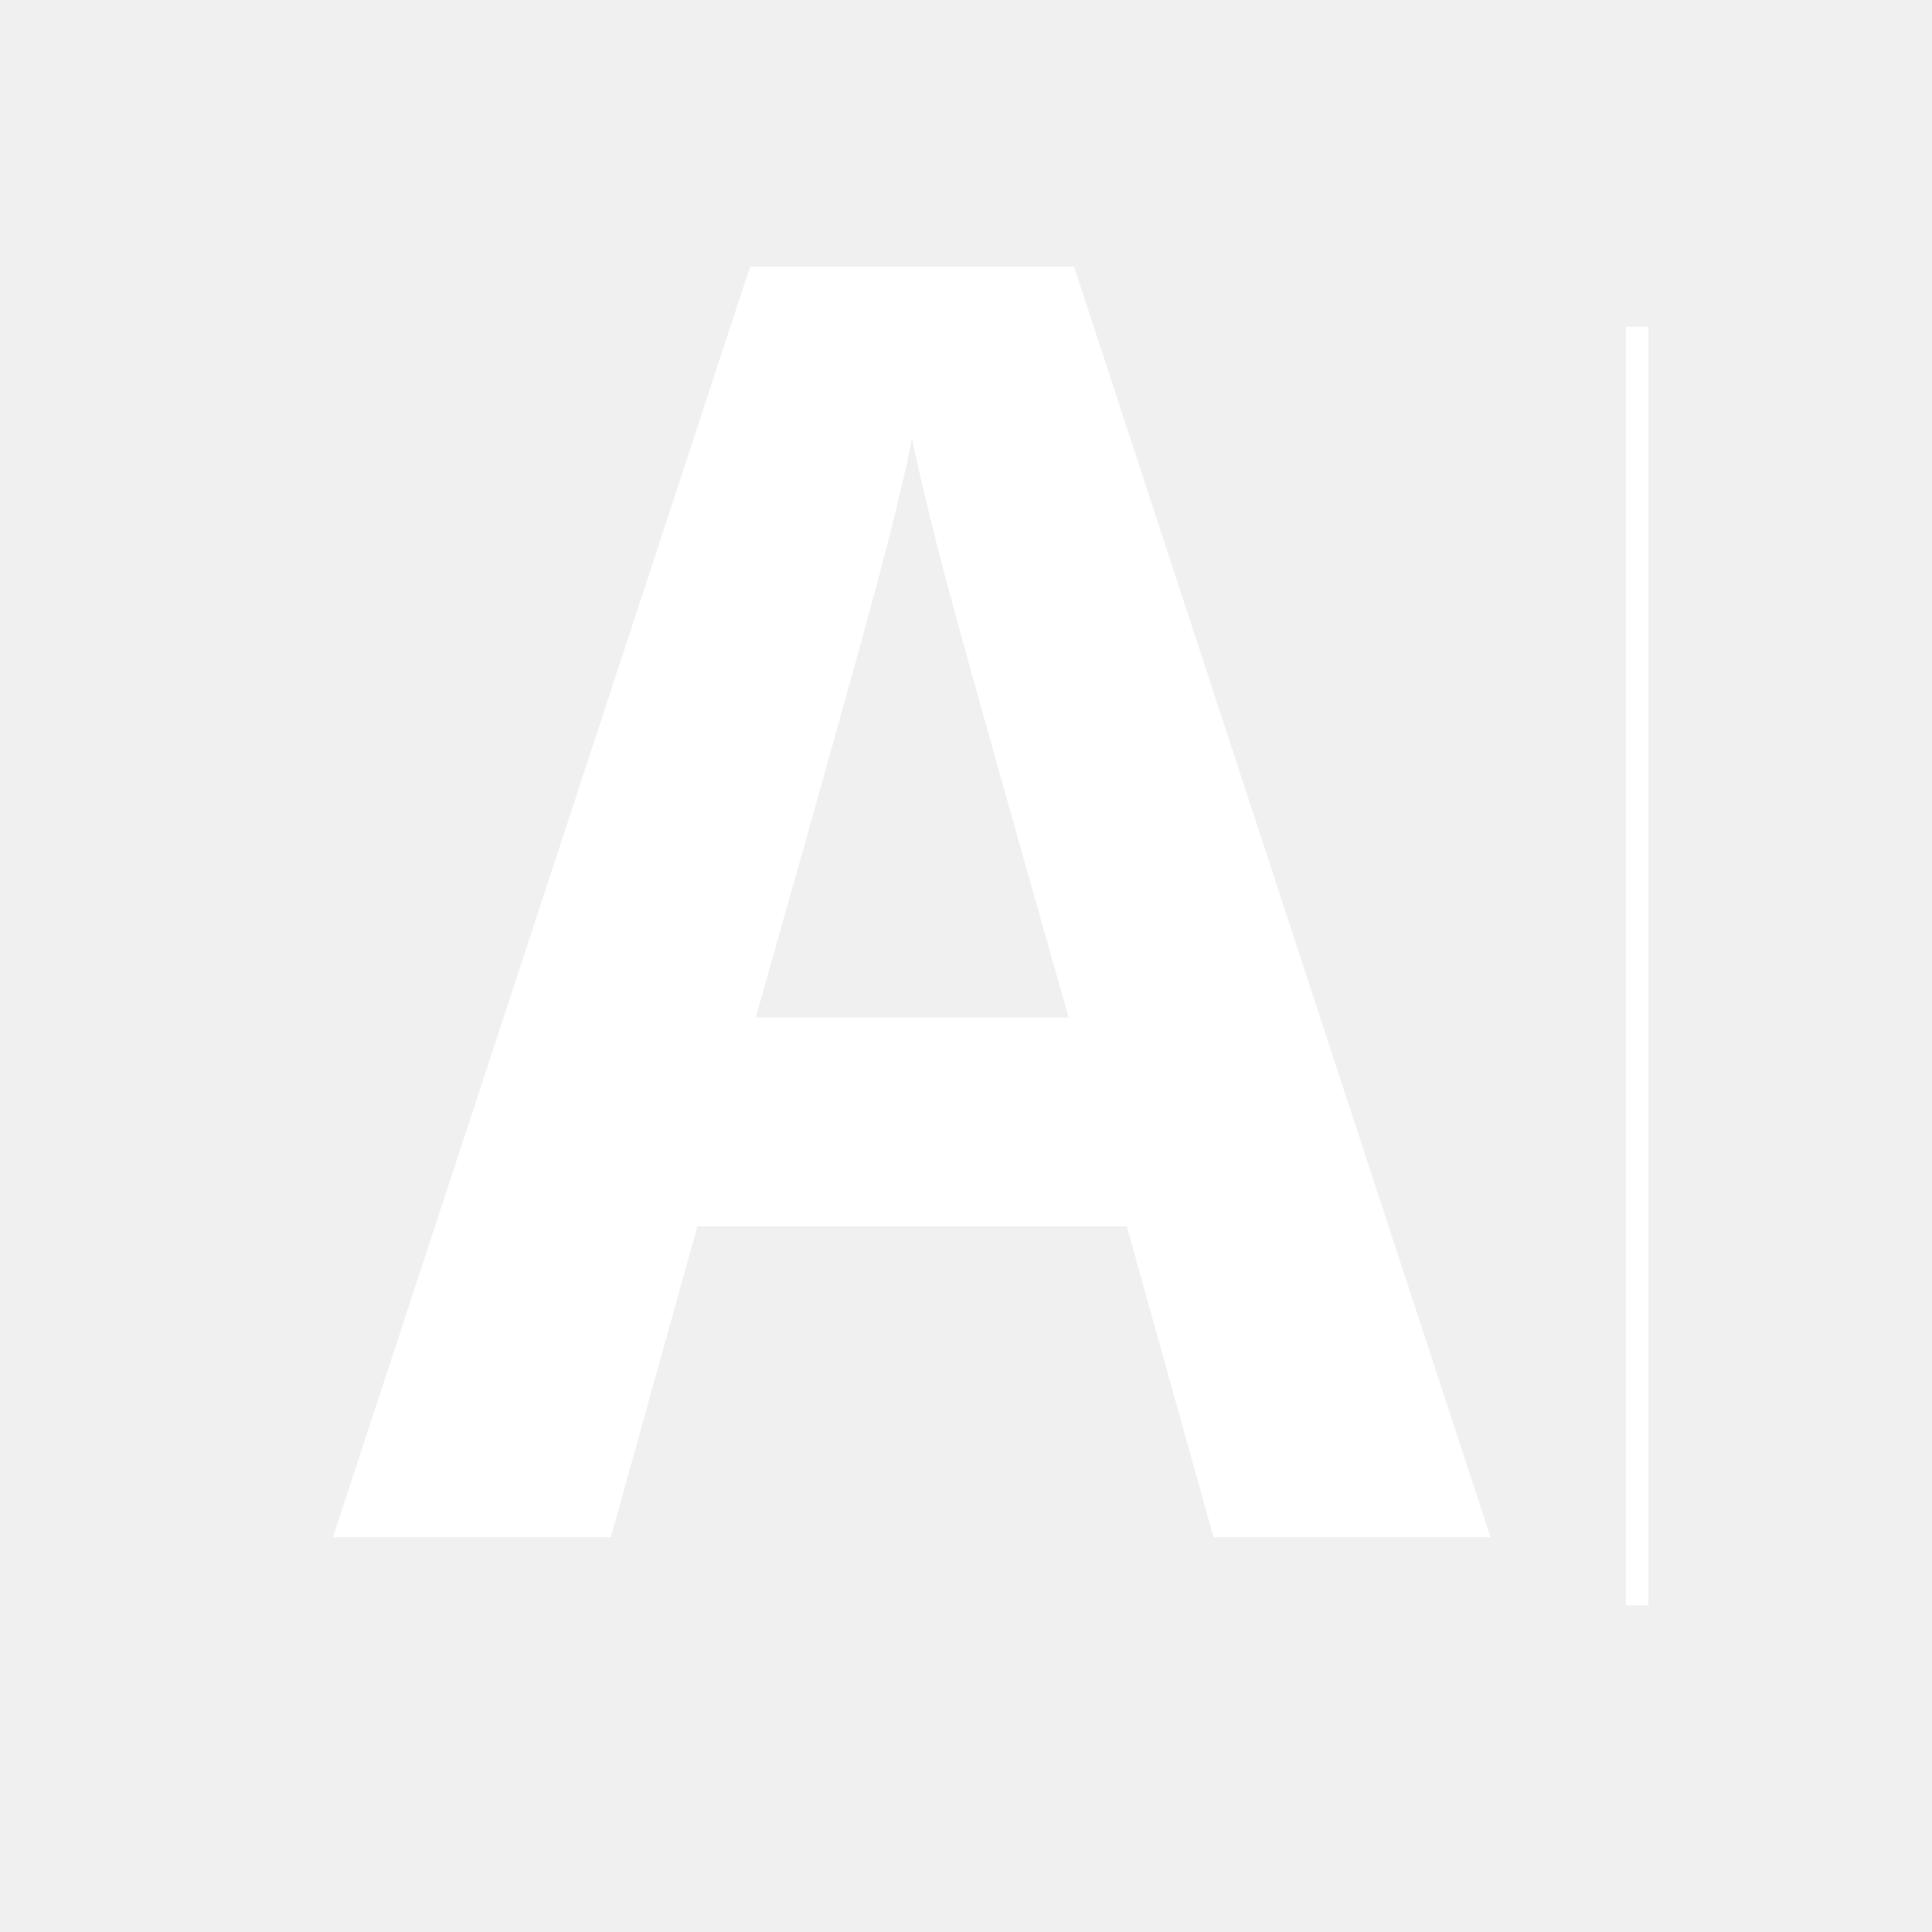
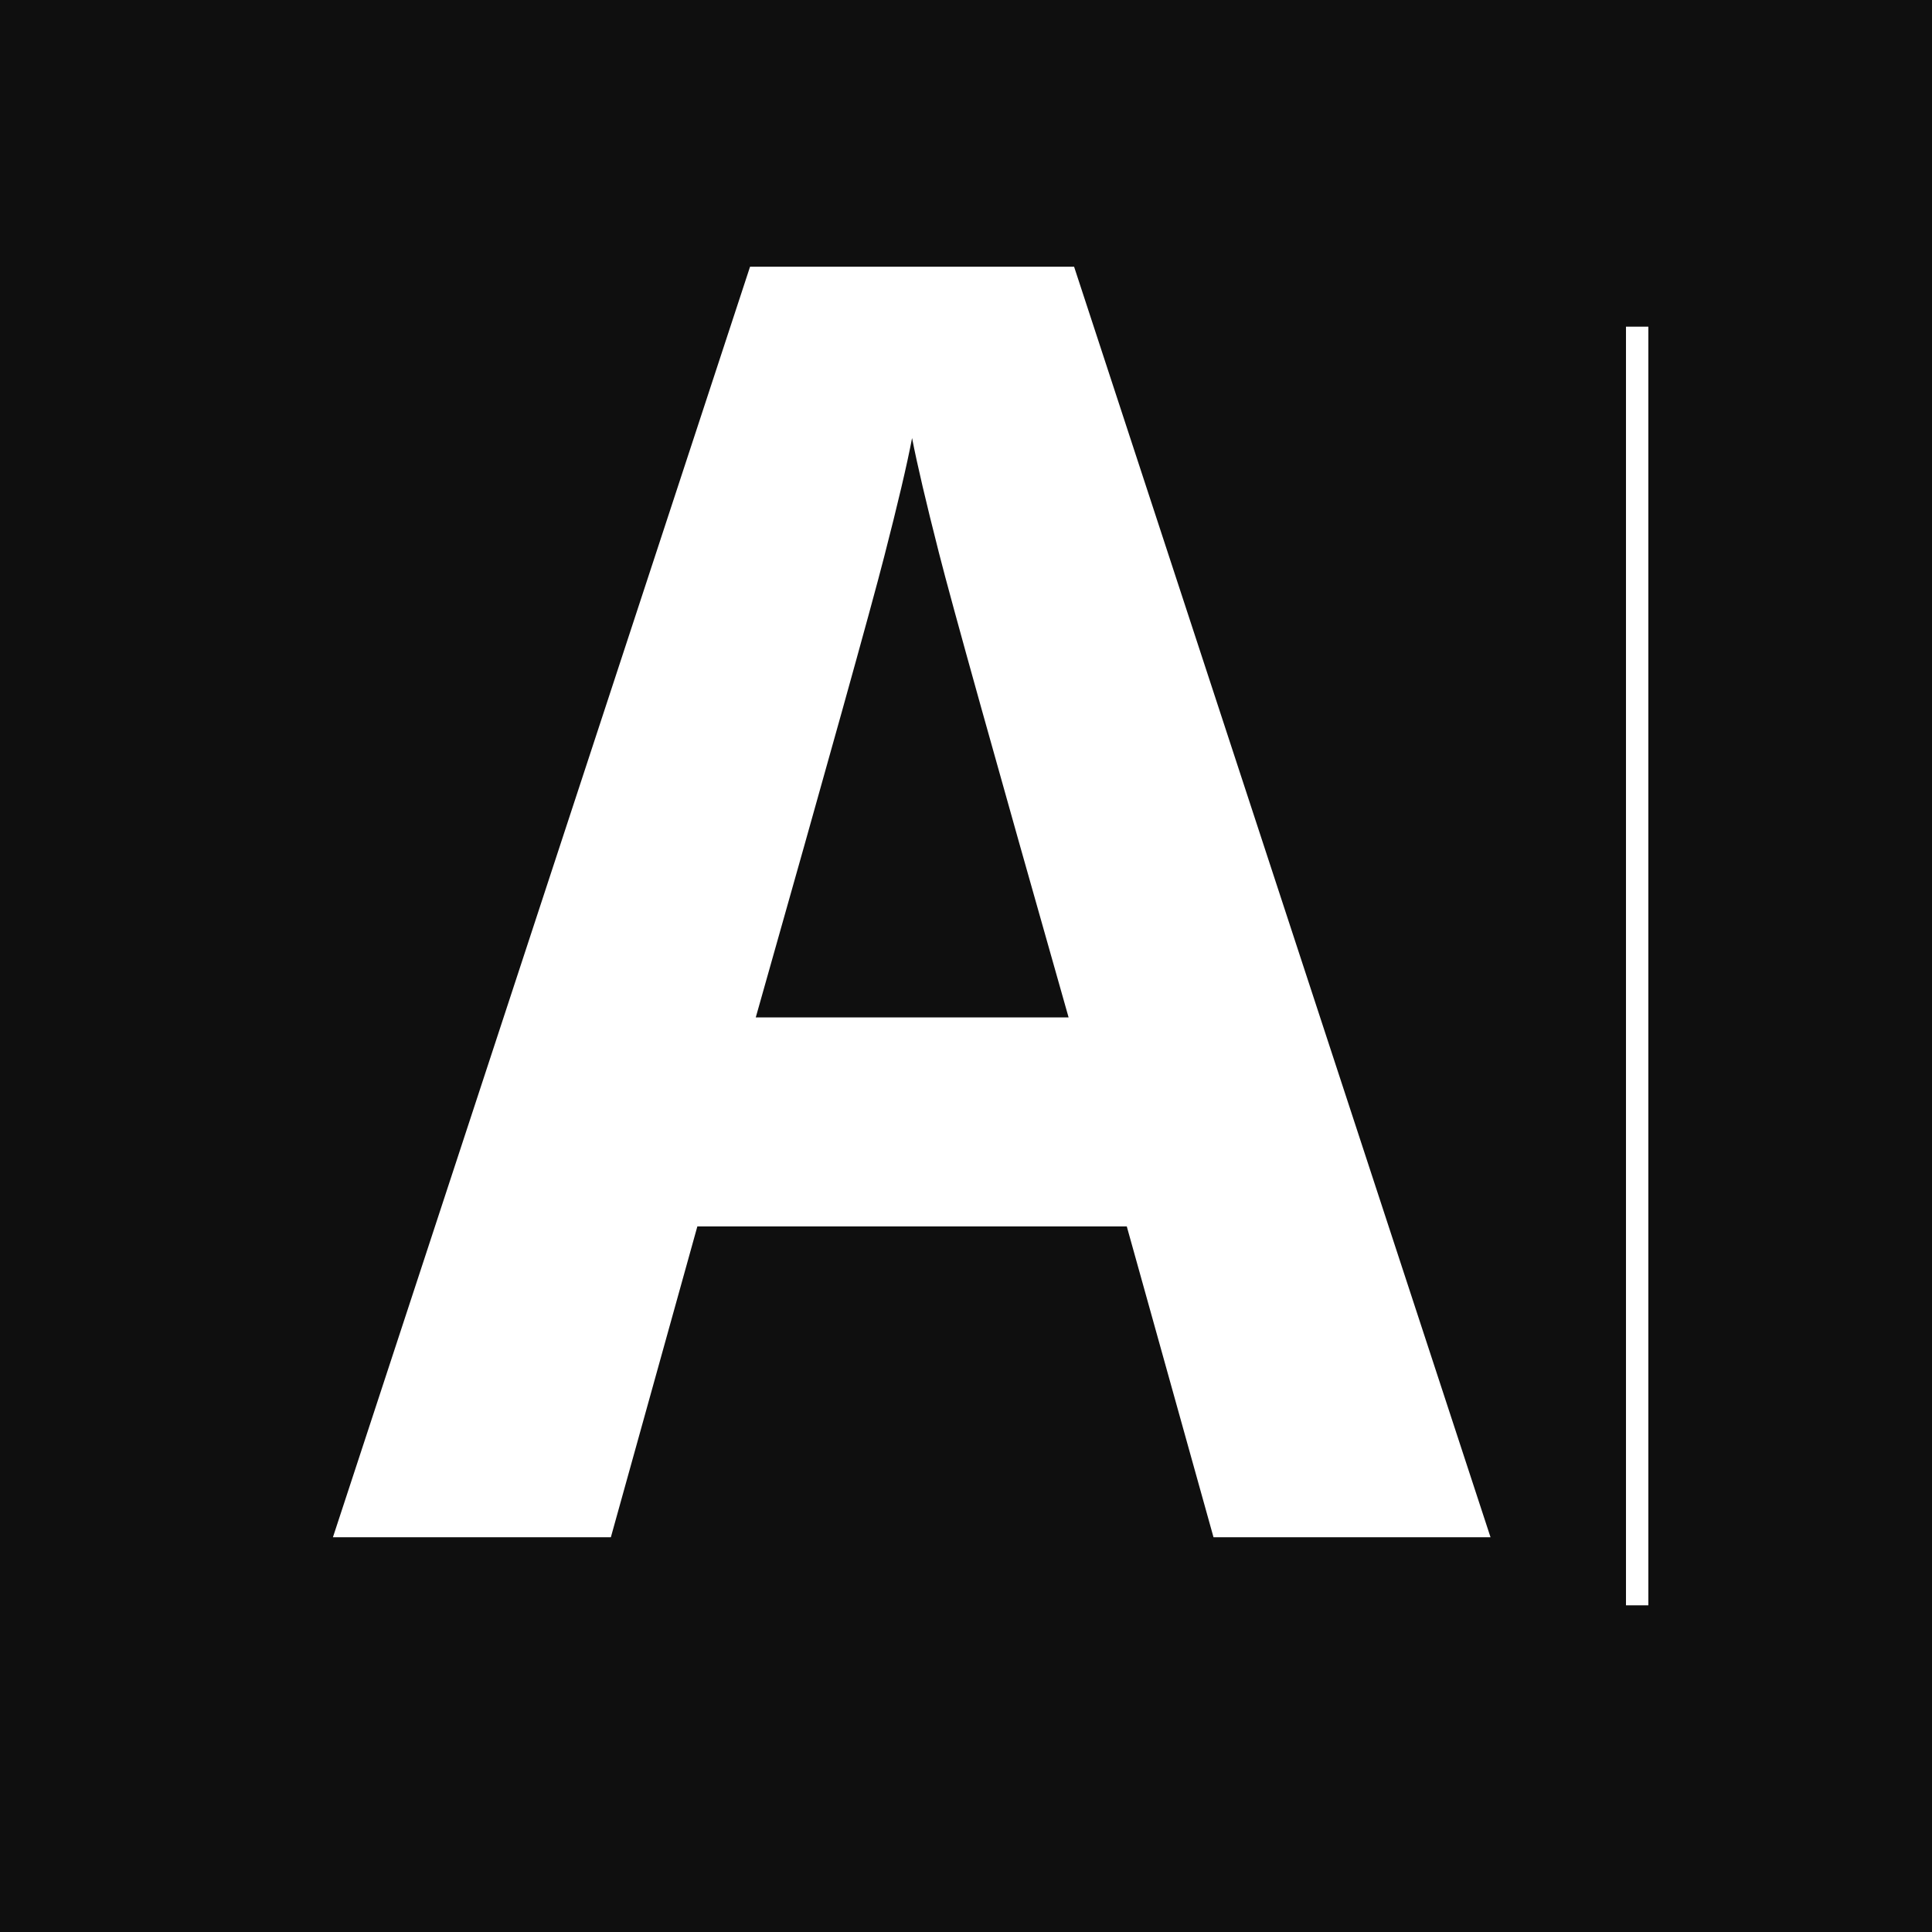
<svg xmlns="http://www.w3.org/2000/svg" width="500" height="500" viewBox="0 0 132.292 132.292" version="1.1" id="svg5">
  <defs id="defs2" />
  <g id="layer1">
+     <rect style="fill:#0f0f0f;fill-opacity:1;stroke:none;stroke-width:3.969;stroke-linecap:round;stroke-linejoin:round;paint-order:stroke fill markers" id="rect3088" width="132.292" height="132.292" x="0" y="0" />
    <text xml:space="preserve" style="font-style:normal;font-variant:normal;font-weight:bold;font-stretch:normal;font-size:132.081px;font-family:'Courier New';-inkscape-font-specification:'Courier New Bold';fill:#ffffff;fill-opacity:1;stroke:#ffffff;stroke-width:3.082;paint-order:stroke fill markers" x="22.796" y="105.261" id="text2242">
      <tspan id="tspan2240" style="font-style:normal;font-variant:normal;font-weight:bold;font-stretch:normal;font-size:132.081px;font-family:'Courier New';-inkscape-font-specification:'Courier New Bold';fill:#ffffff;fill-opacity:1;stroke:none;stroke-width:3.082;stroke-opacity:1" x="22.796" y="105.261">A</tspan>
    </text>
    <rect style="fill:#ffffff;fill-opacity:1;stroke:none;stroke-width:3.212;stroke-opacity:1;paint-order:stroke fill markers" id="rect2710" width="1.531" height="87.555" x="111.338" y="22.368" />
  </g>
</svg>
